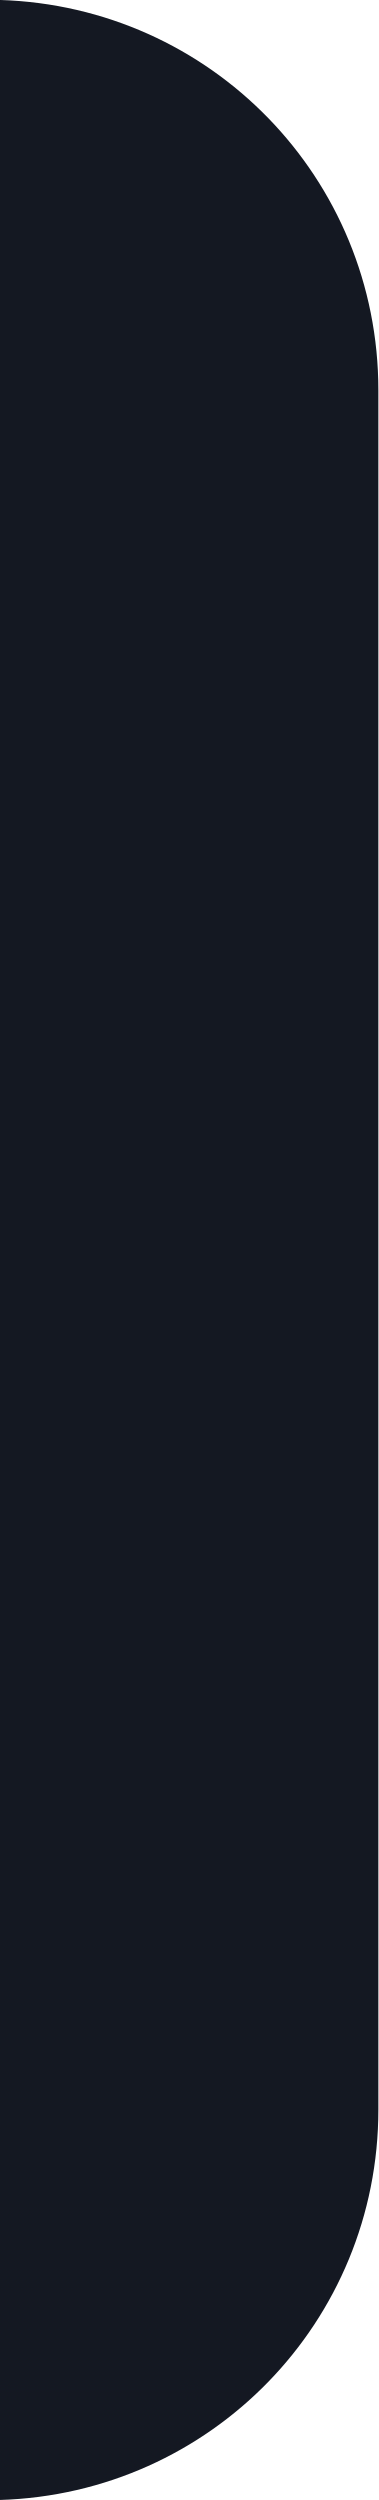
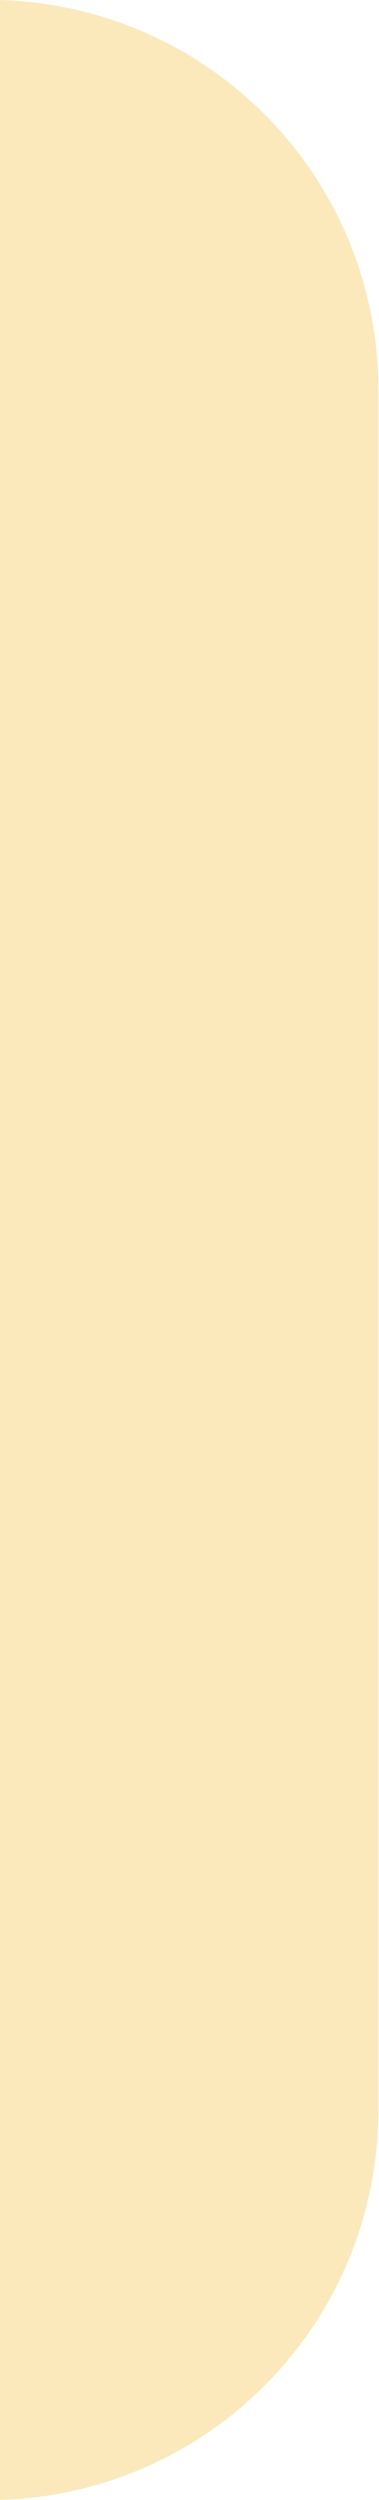
<svg xmlns="http://www.w3.org/2000/svg" width="4.842mm" height="31.992mm" viewBox="0 0 4.842 31.992" version="1.1" id="svg5">
  <defs id="defs2" />
  <g id="layer1" transform="translate(-72.61414,-42.44438)">
-     <path id="rect111" style="fill:#141822;fill-opacity:1;stroke:none;stroke-width:0.265;stroke-opacity:1" d="m 72.614,74.436 c 2.696,-0.083 4.842,-2.279 4.842,-4.996 V 47.44 c 0,-2.717 -2.146,-4.912 -4.842,-4.996 z" />
+     <path id="rect111" style="fill:#fbe9bc;fill-opacity:1;stroke:none;stroke-width:0.265;stroke-opacity:1" d="m 72.614,74.436 c 2.696,-0.083 4.842,-2.279 4.842,-4.996 V 47.44 c 0,-2.717 -2.146,-4.912 -4.842,-4.996 z" />
  </g>
</svg>
